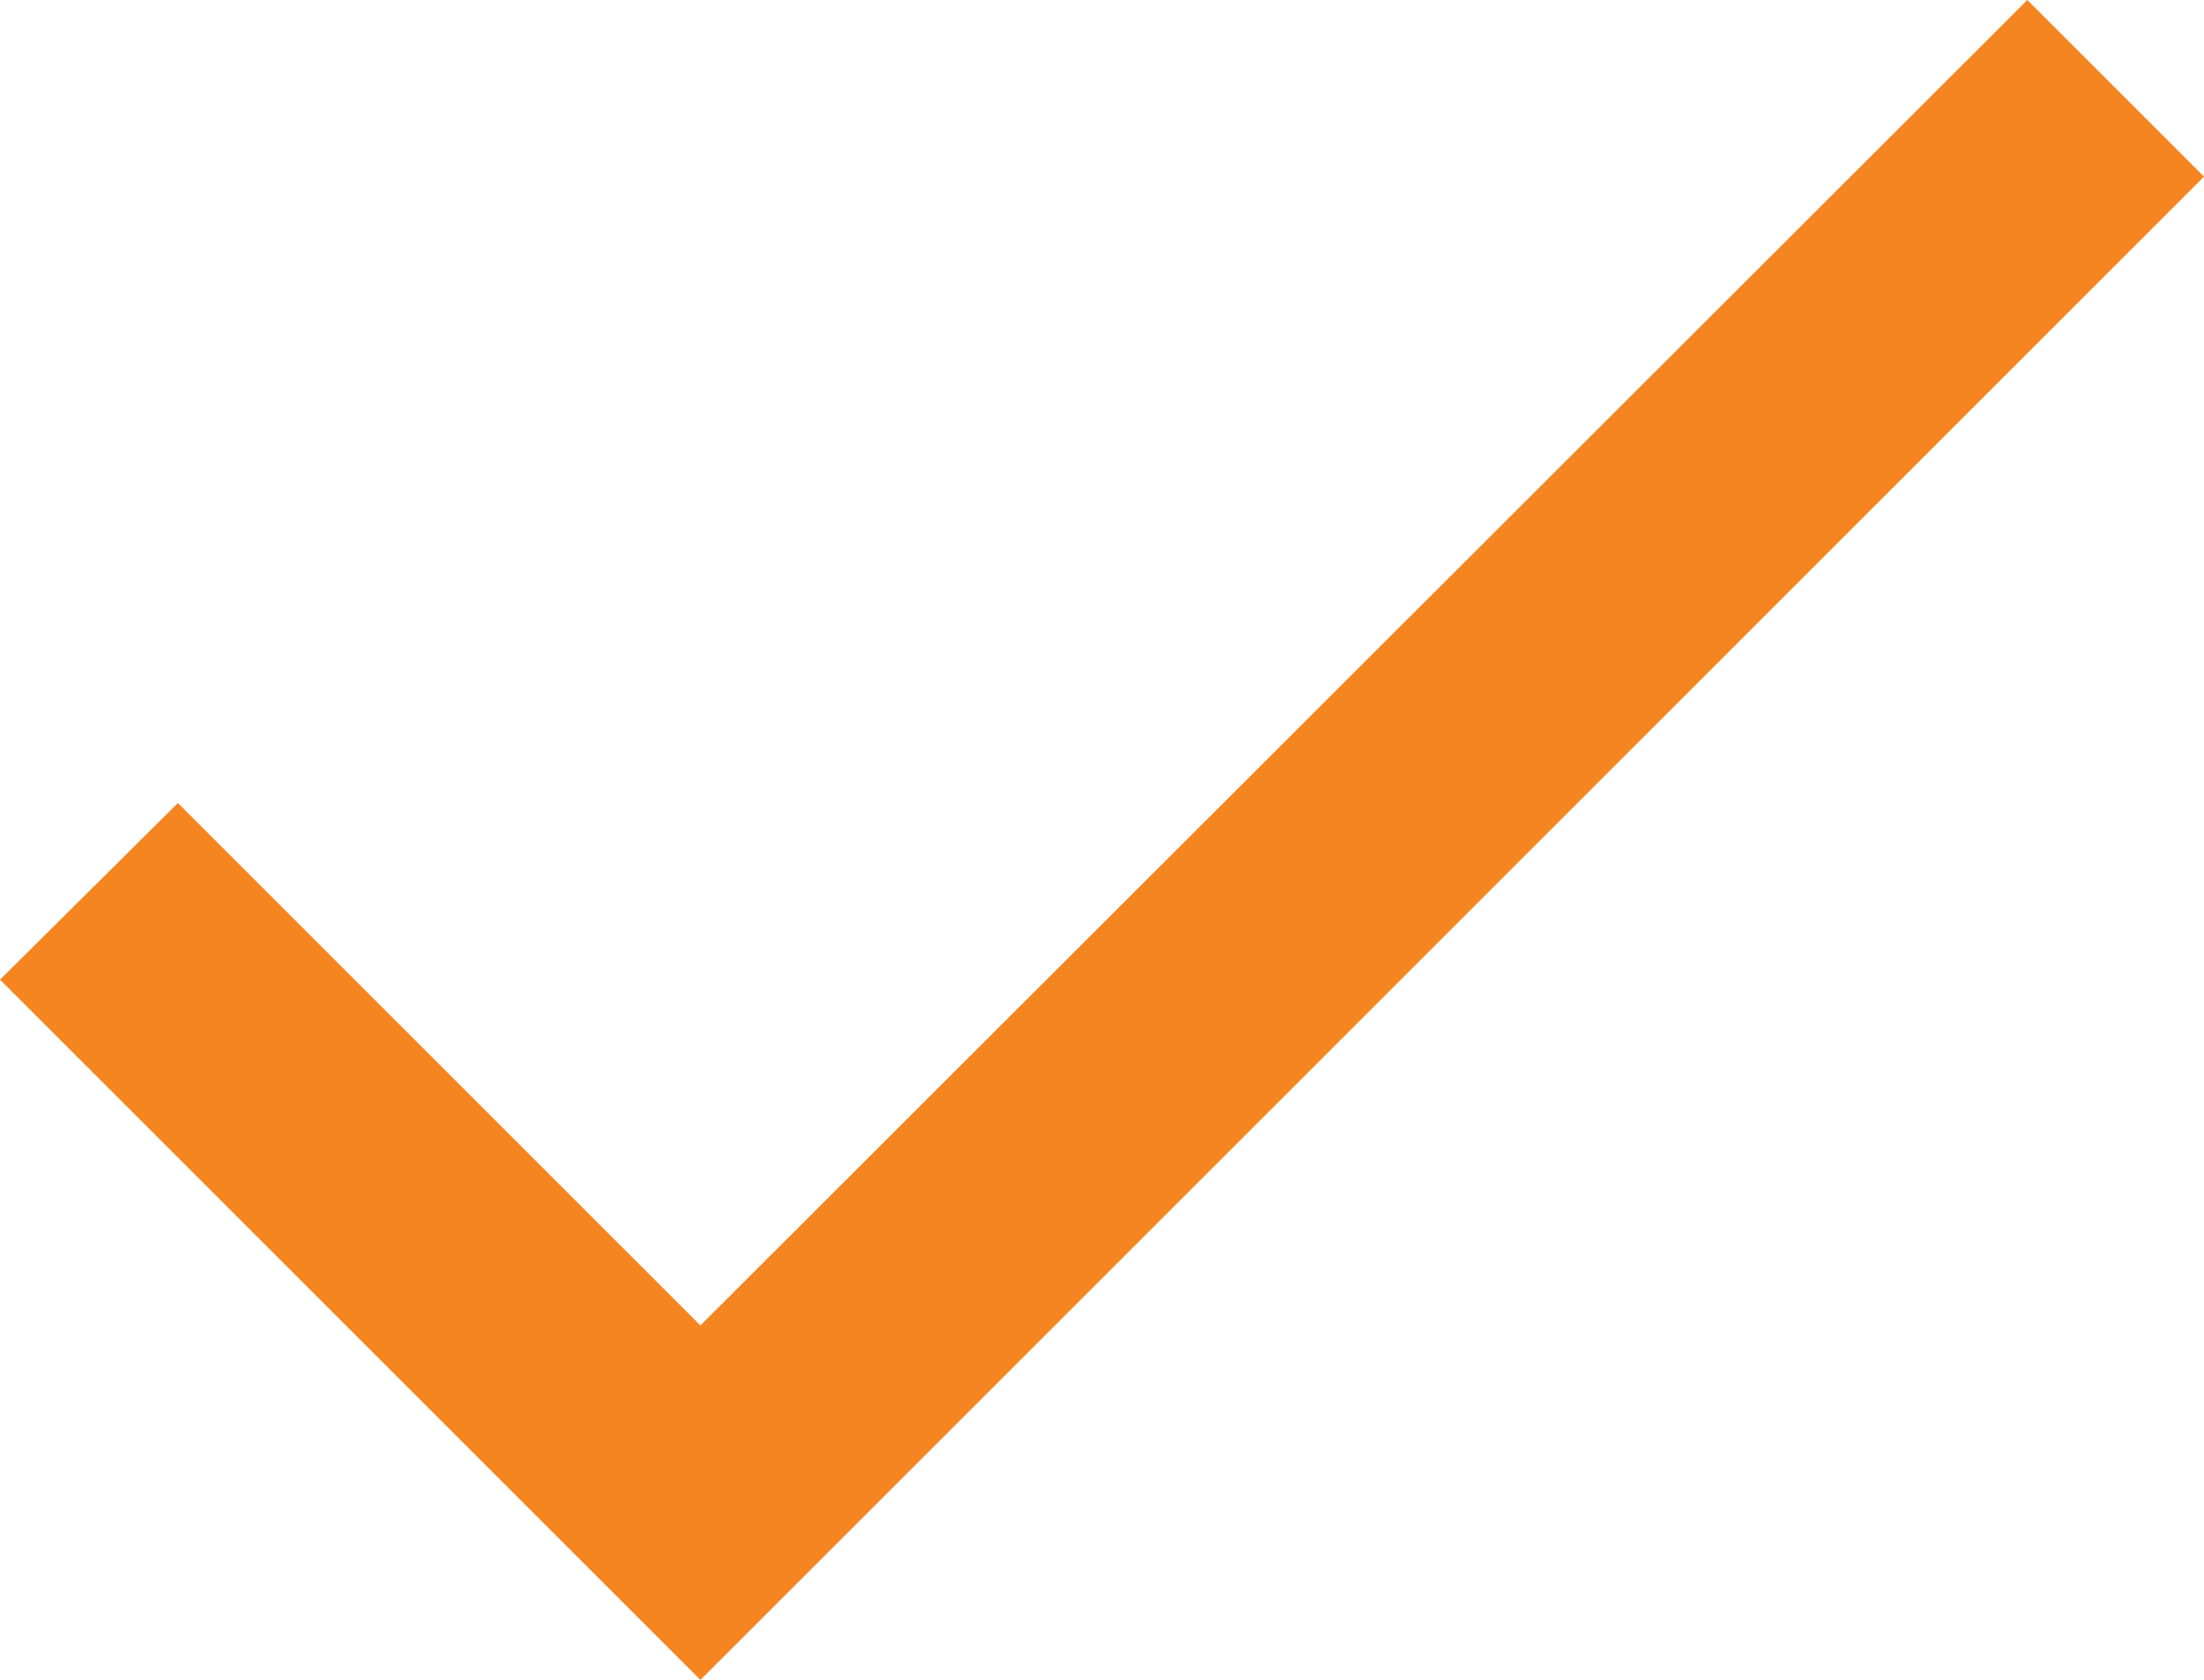
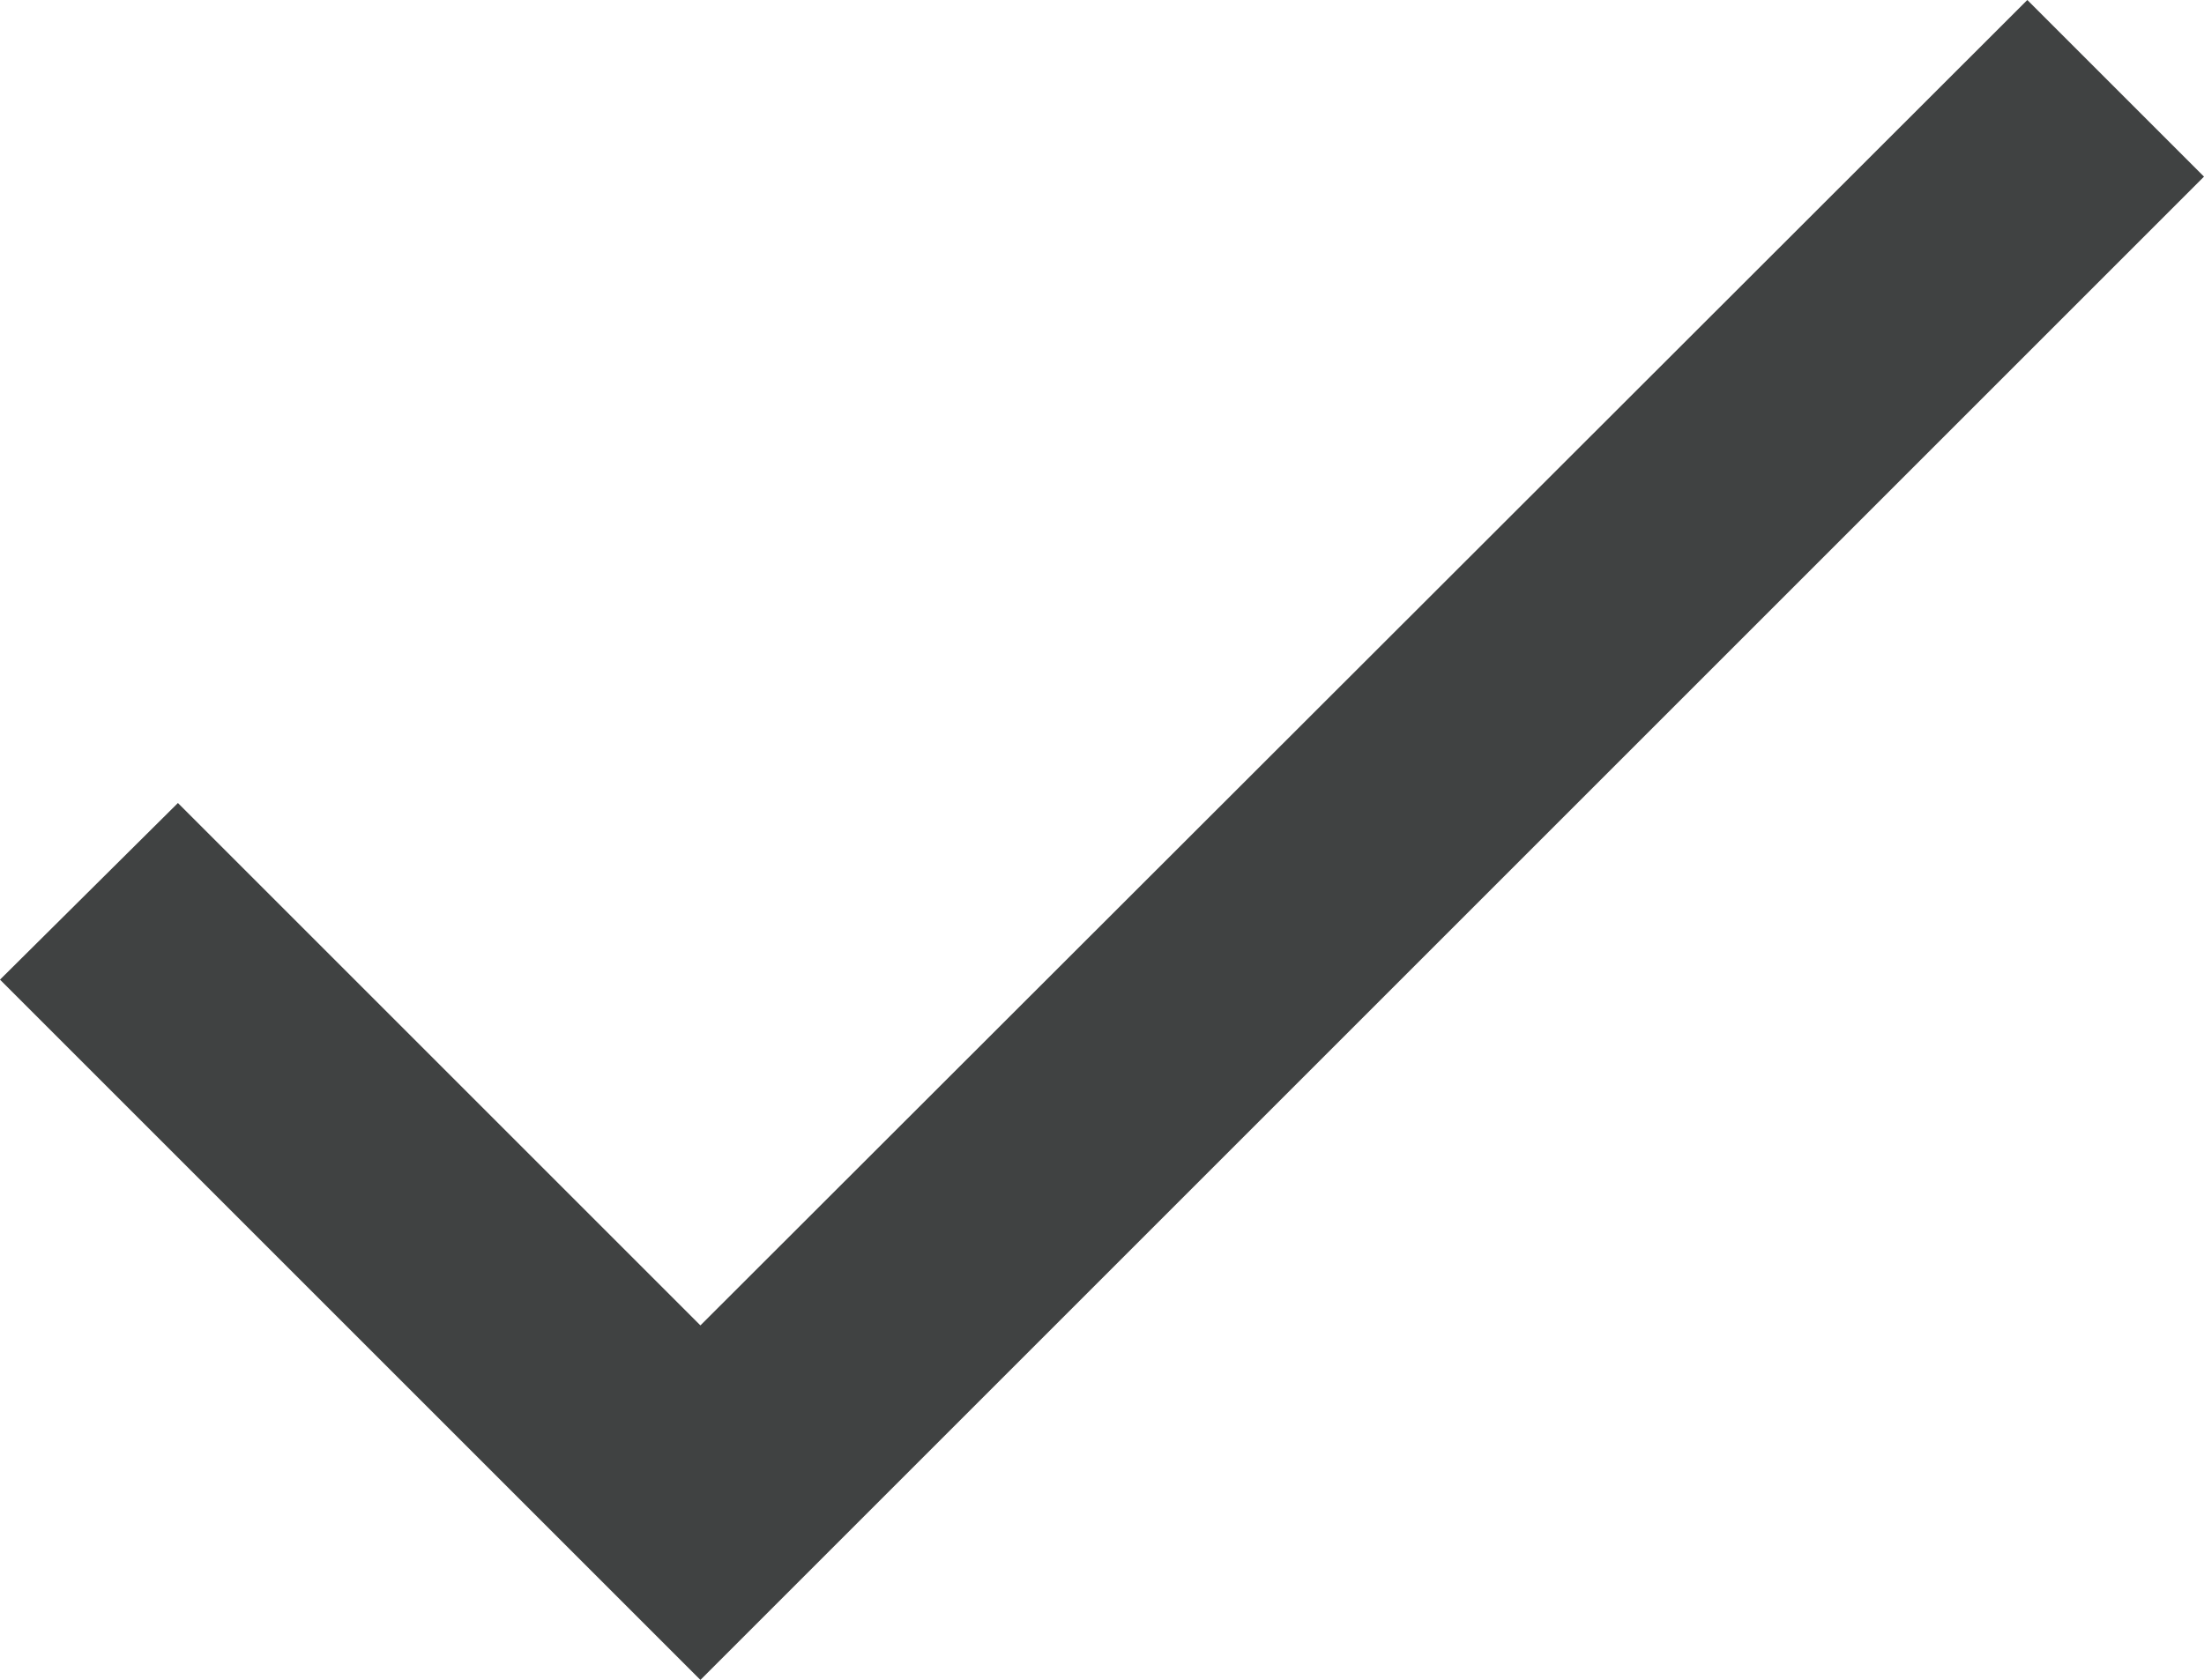
<svg xmlns="http://www.w3.org/2000/svg" width="17.59" height="13.41" viewBox="0 0 17.59 13.41">
-   <path id="Path_556" data-name="Path 556" d="M9,16.17,4.83,12,3.41,13.41,9,19,21,7,19.59,5.59Z" transform="translate(-3.41 -5.59)" fill="#F58520" />
+   <path id="Path_556" data-name="Path 556" d="M9,16.17,4.83,12,3.41,13.41,9,19,21,7,19.59,5.59Z" transform="translate(-3.41 -5.59)" fill="#404242" />
</svg>
